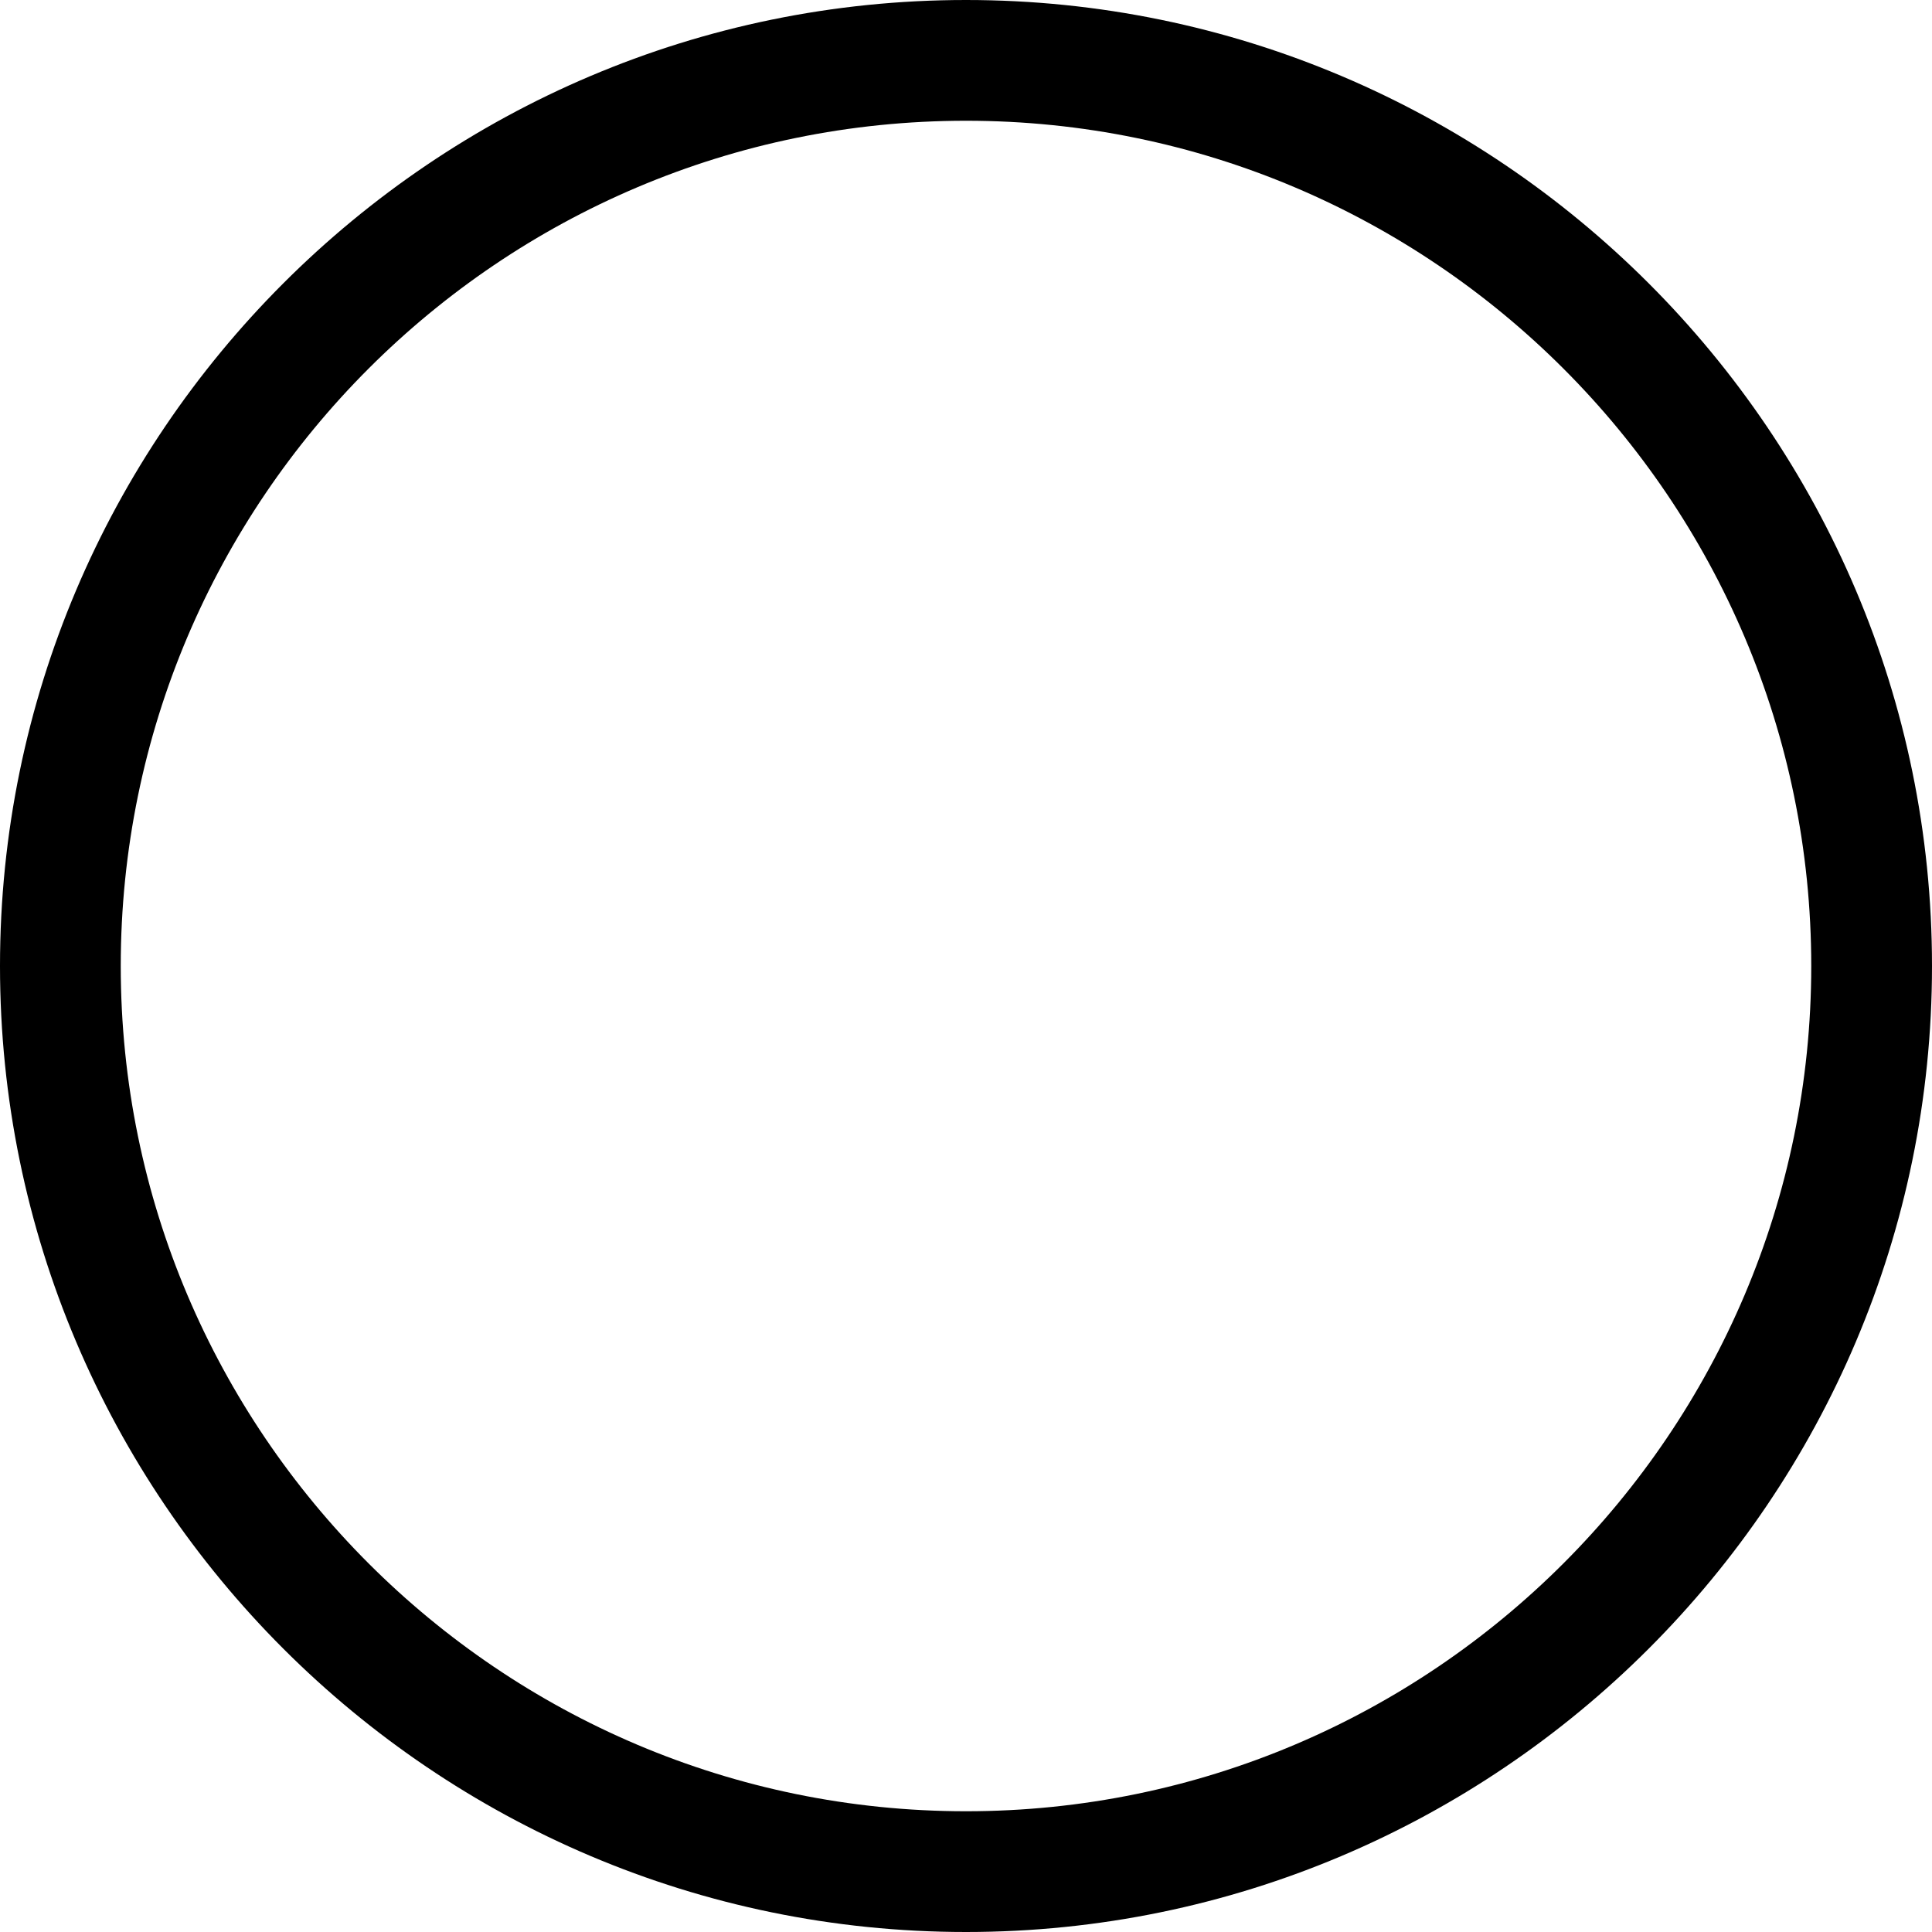
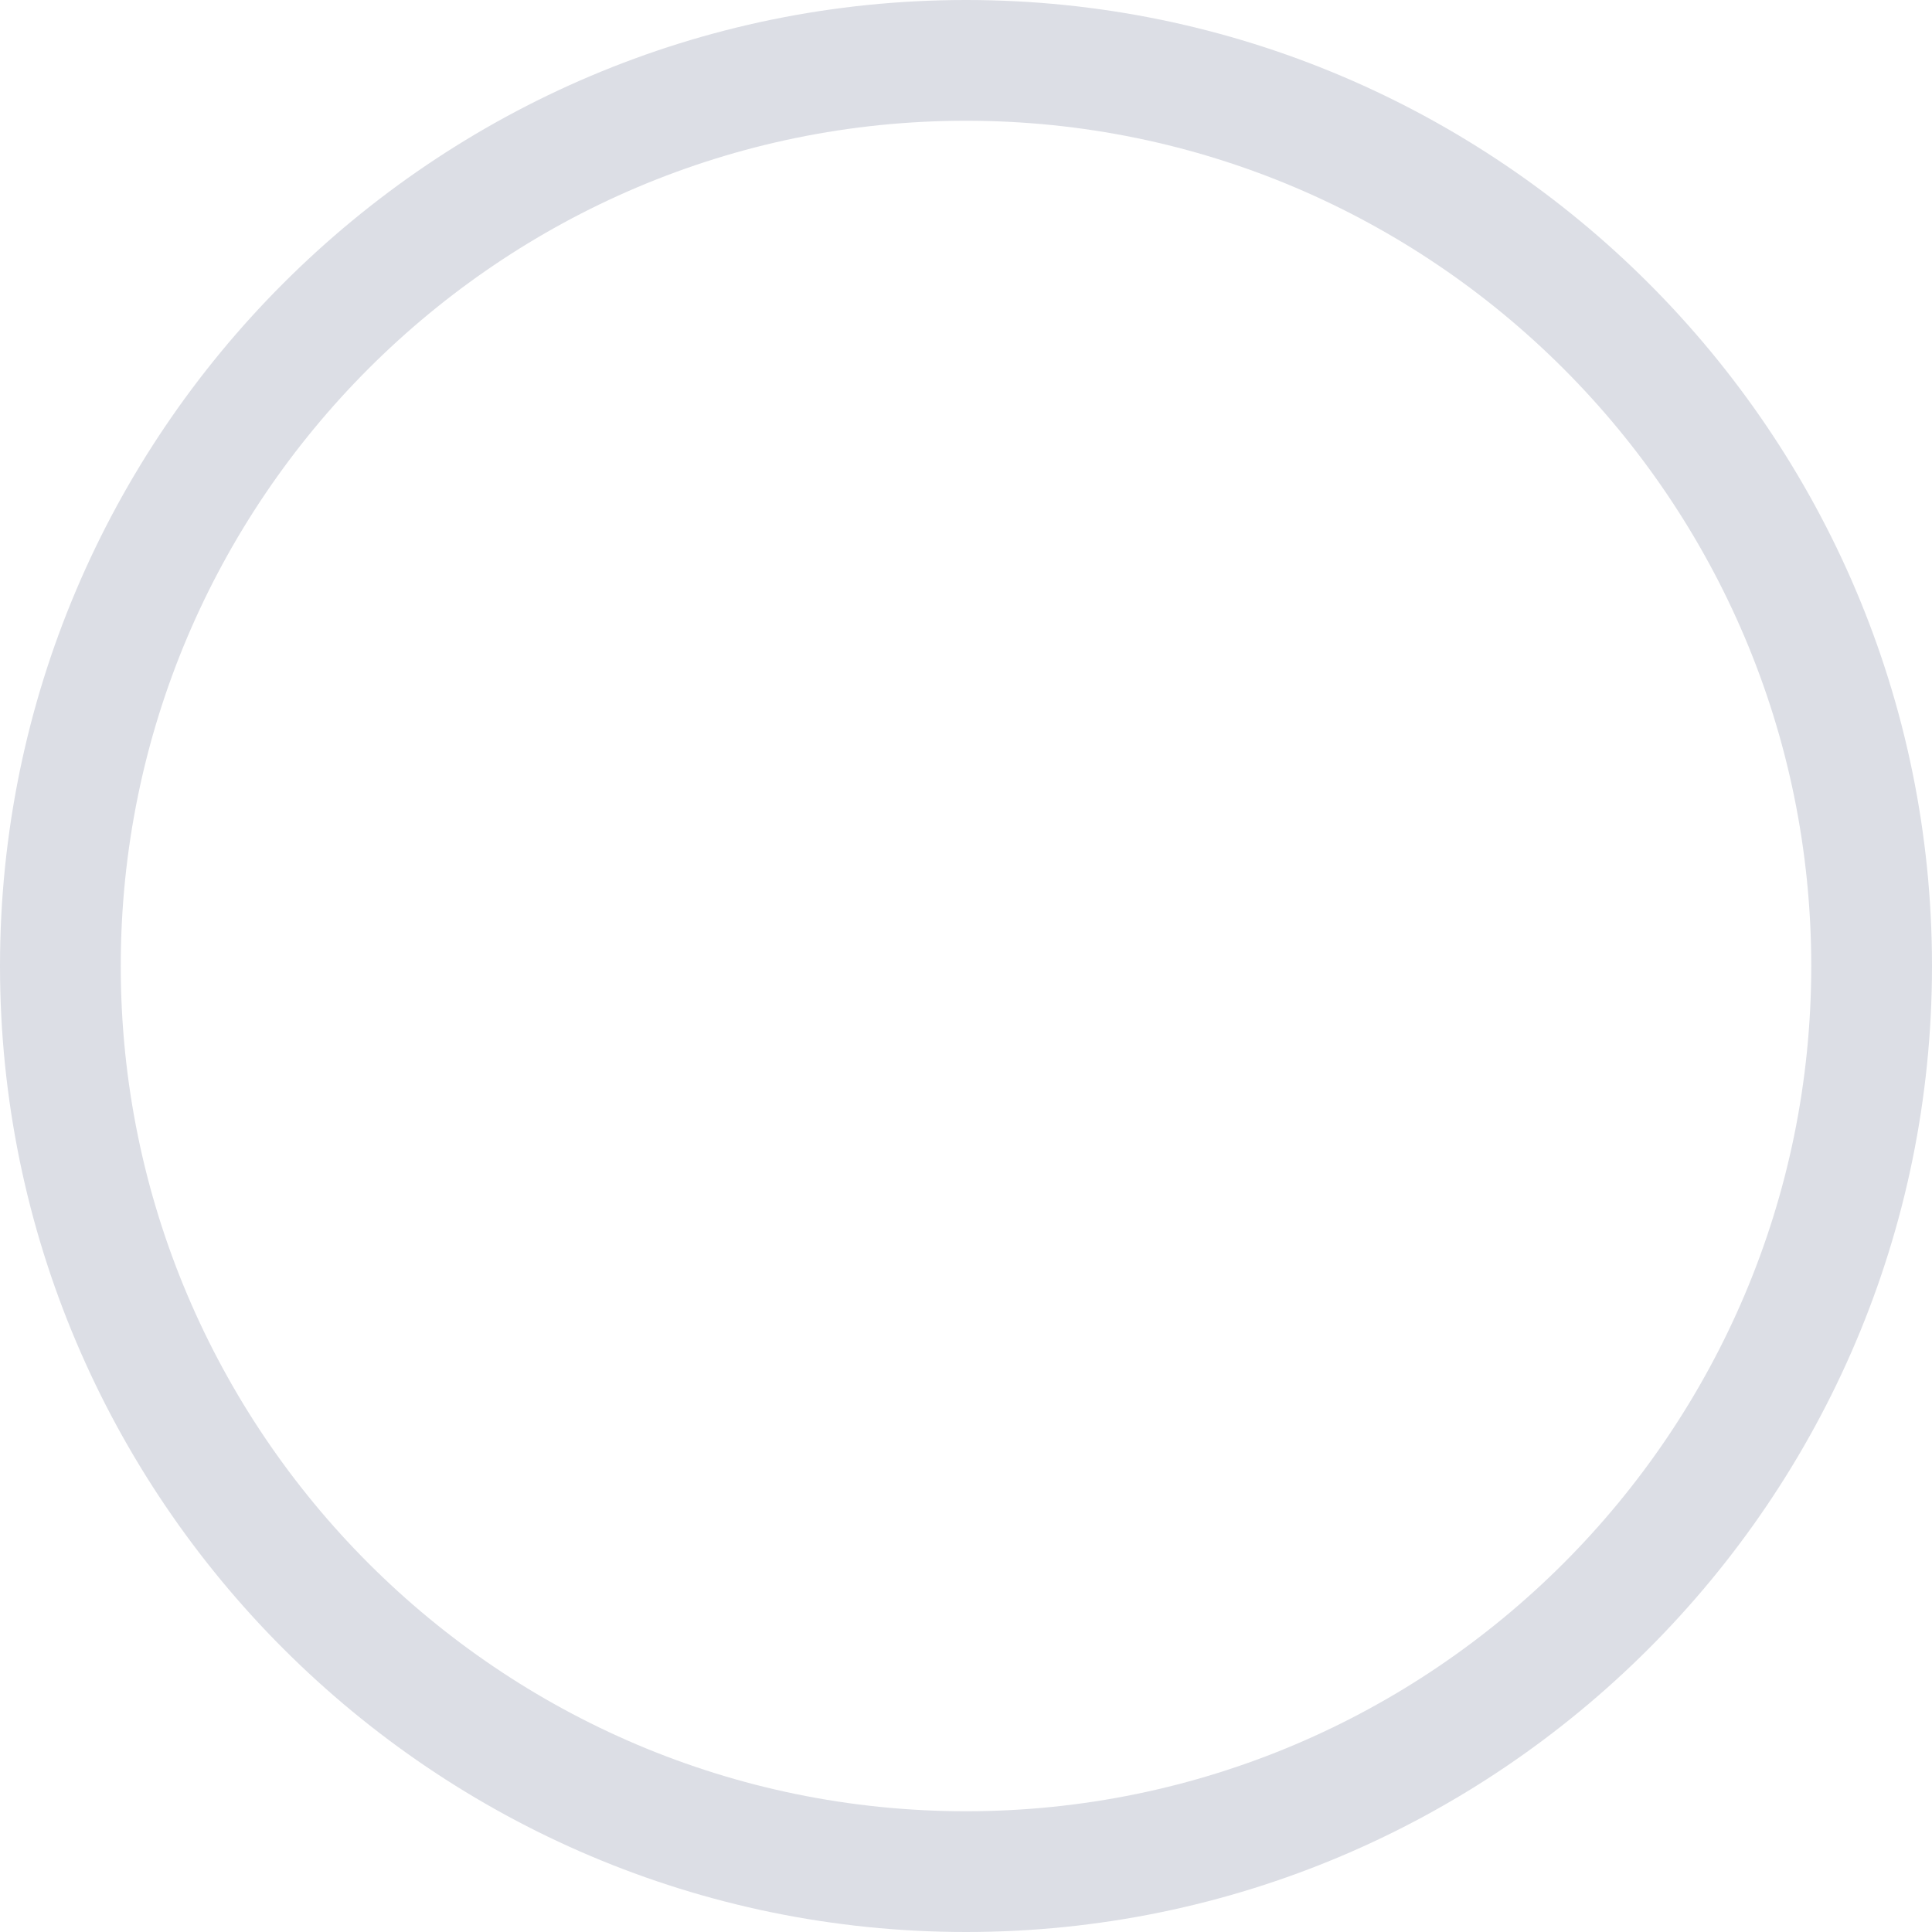
- <svg xmlns="http://www.w3.org/2000/svg" version="1.1" width="32" height="32" viewBox="0 0 32 32">
+ <svg xmlns="http://www.w3.org/2000/svg" version="1.1" fill="#DCDEE5" width="32" height="32" viewBox="0 0 32 32">
  <path d="M16 32c-8.82 0-16-7.18-16-16s7.18-16 16-16 16 7.18 16 16-7.18 16-16 16zM16 2c-7.72 0-14 6.28-14 14s6.28 14 14 14c7.72 0 14-6.28 14-14s-6.28-14-14-14z" />
</svg>
